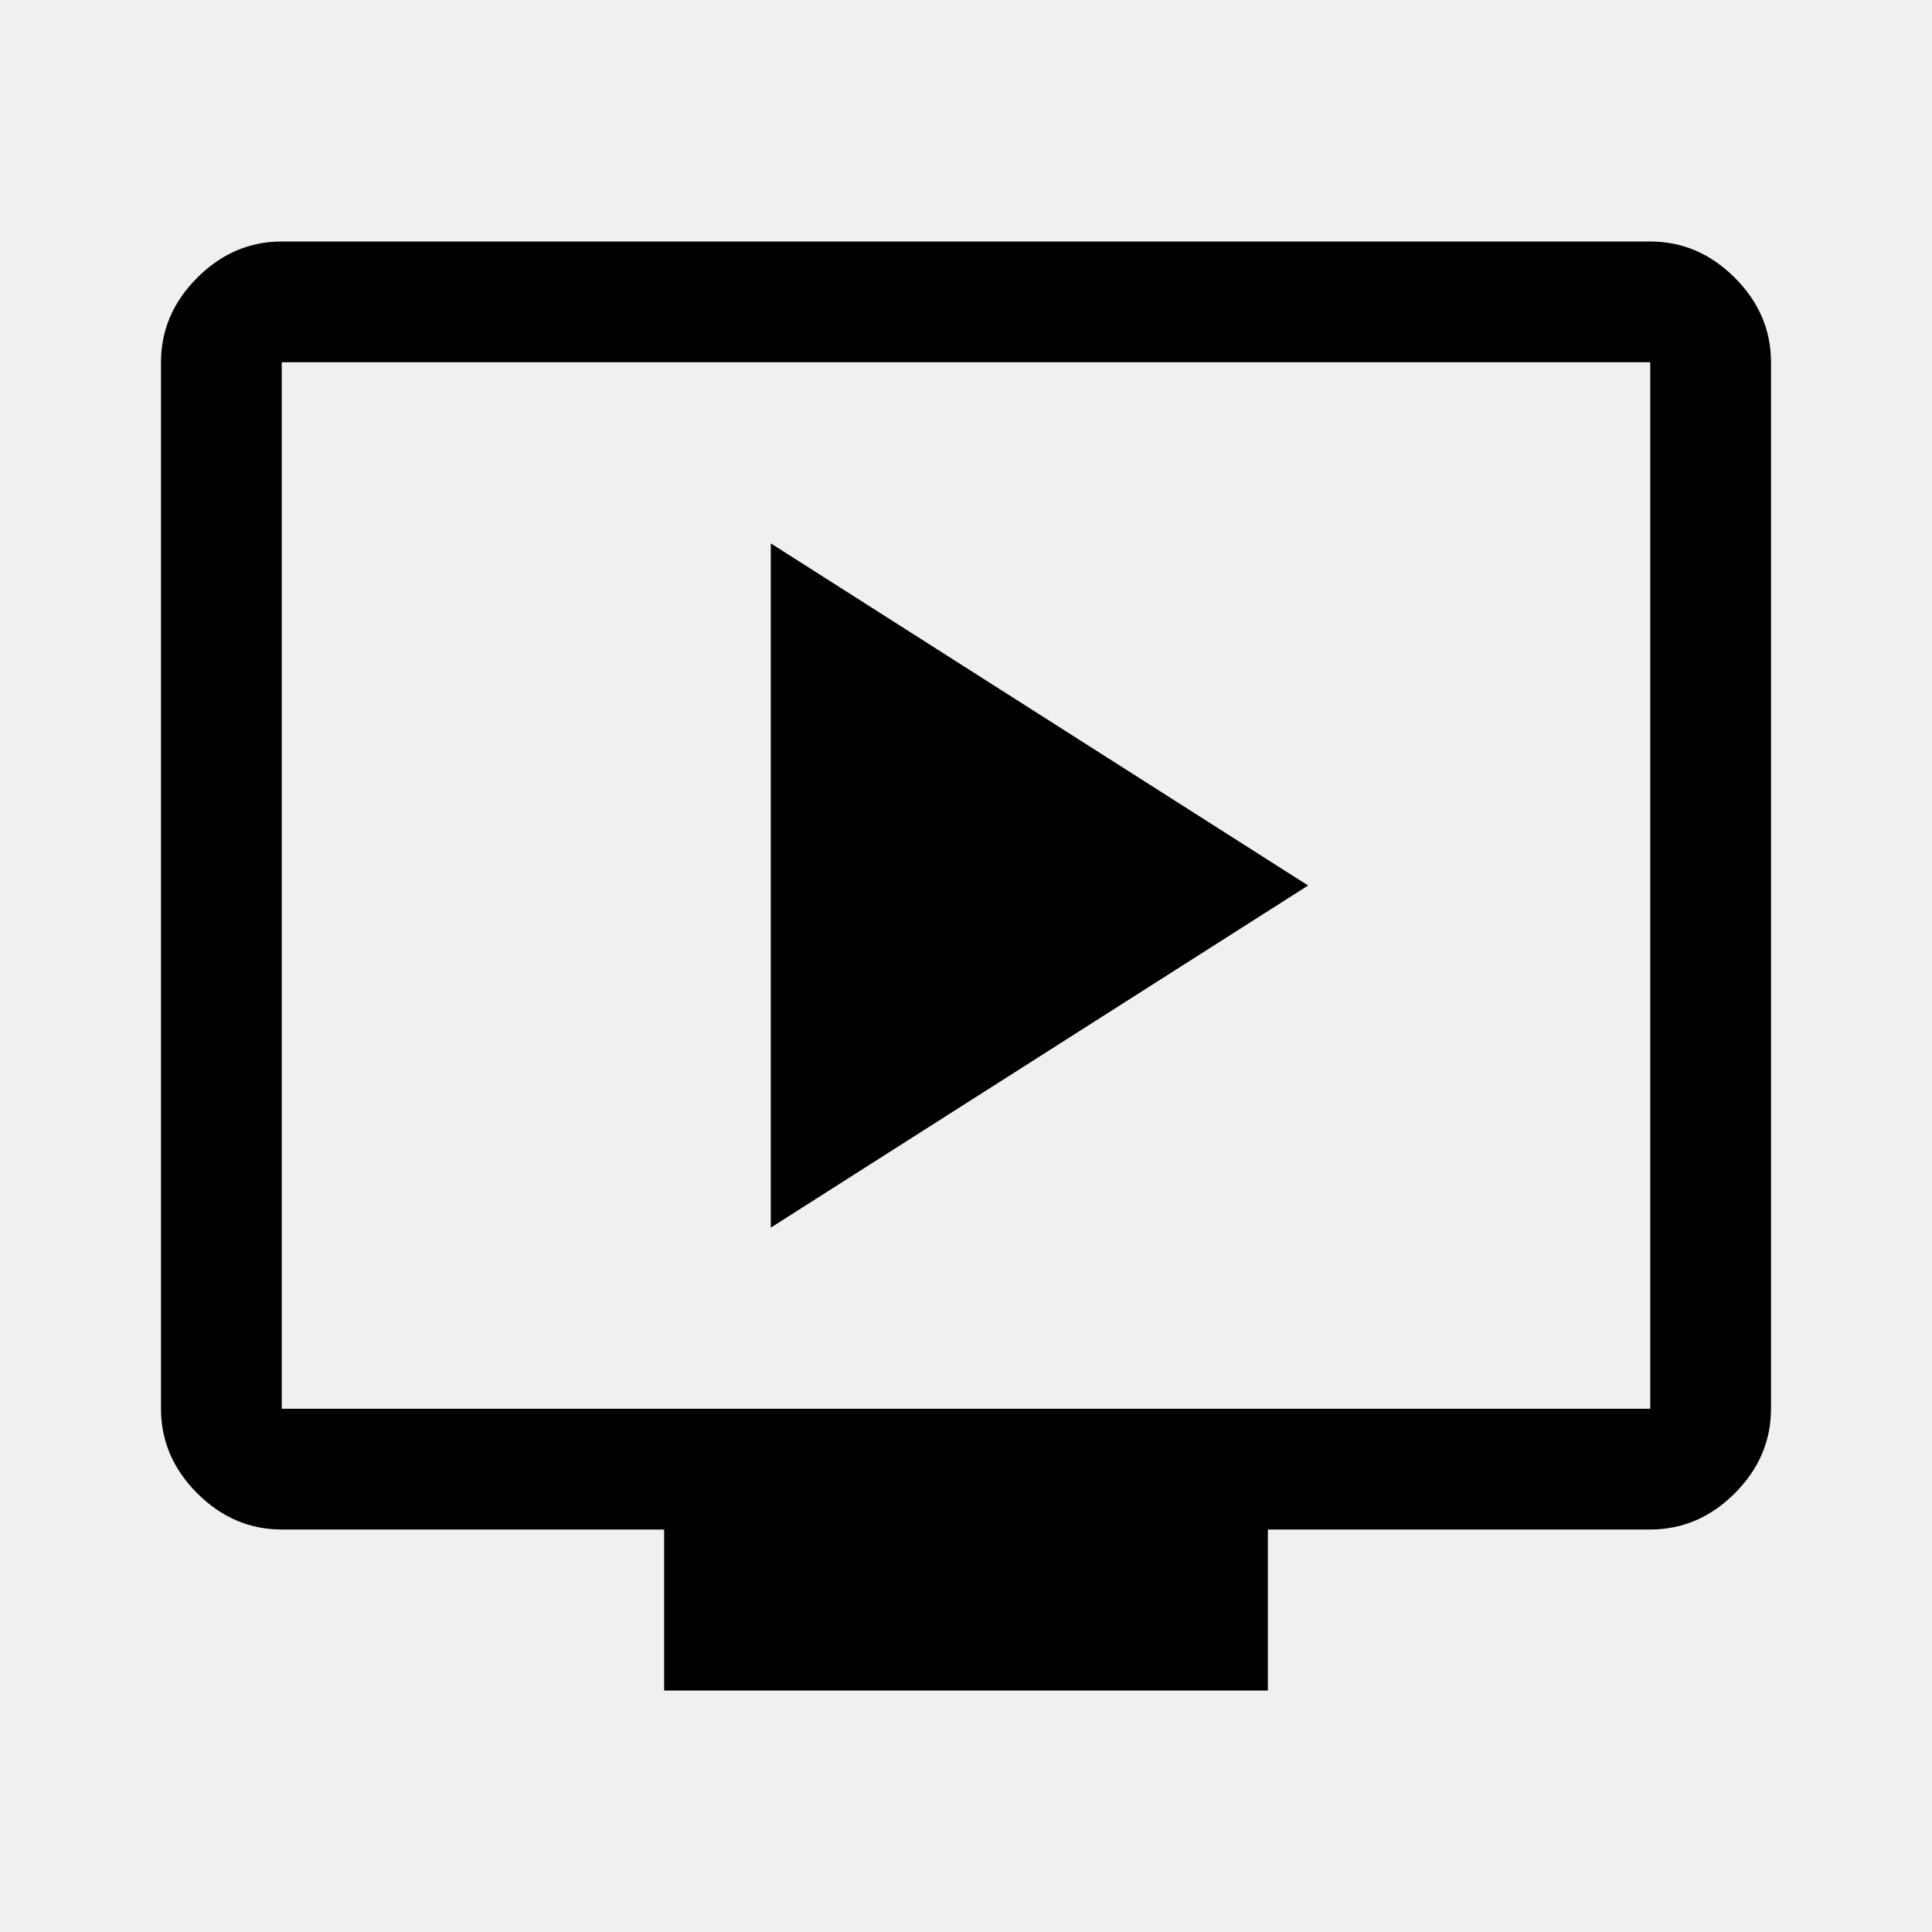
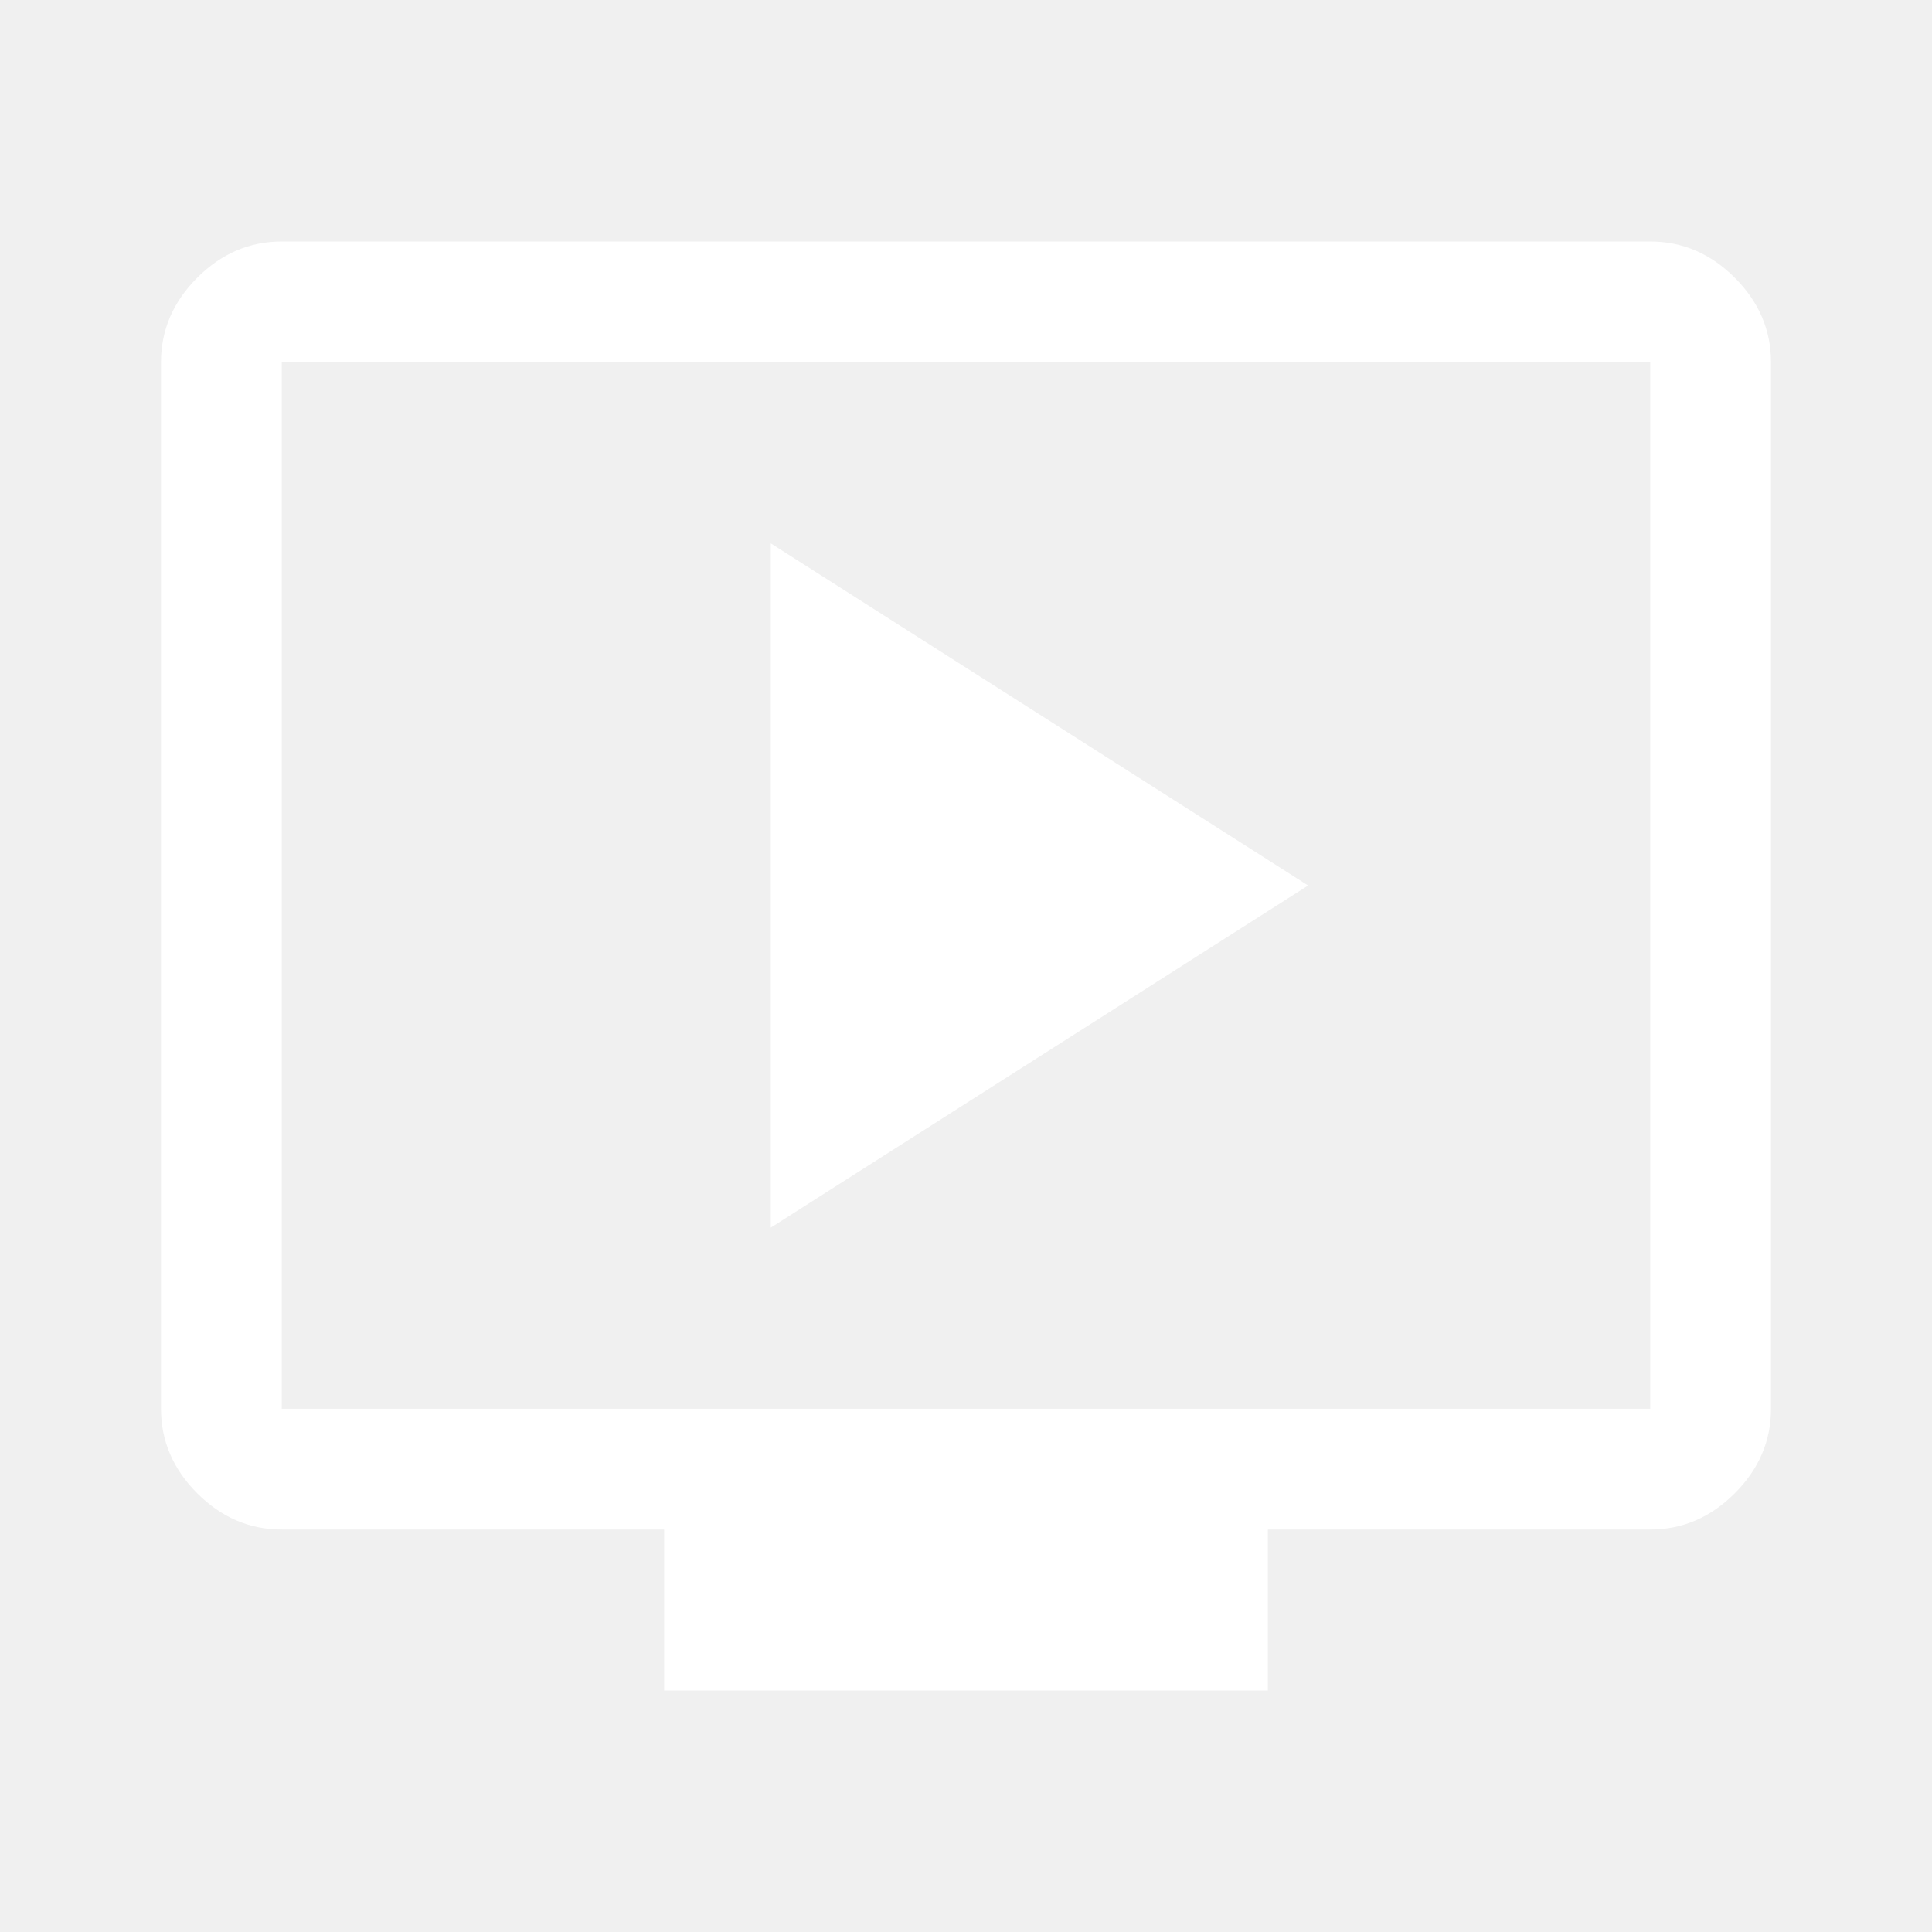
<svg xmlns="http://www.w3.org/2000/svg" height="48" width="48">
-   <path d="M19.15 30.5 32.5 22l-13.35-8.5ZM16.5 42v-4H7q-1.2 0-2.1-.9Q4 36.2 4 35V9q0-1.2.9-2.1Q5.8 6 7 6h34q1.2 0 2.1.9.9.9.9 2.1v26q0 1.2-.9 2.1-.9.9-2.1.9h-9.5v4ZM7 35h34V9H7v26Zm0 0V9v26Z" />
+   <path d="M19.15 30.5 32.5 22l-13.35-8.5ZM16.5 42v-4H7q-1.2 0-2.1-.9Q4 36.2 4 35V9q0-1.2.9-2.1Q5.8 6 7 6h34q1.2 0 2.1.9.9.9.9 2.1v26q0 1.2-.9 2.1-.9.9-2.1.9h-9.5v4ZM7 35h34V9H7v26Zm0 0V9v26Z" fill="#ffffff" />
</svg>
